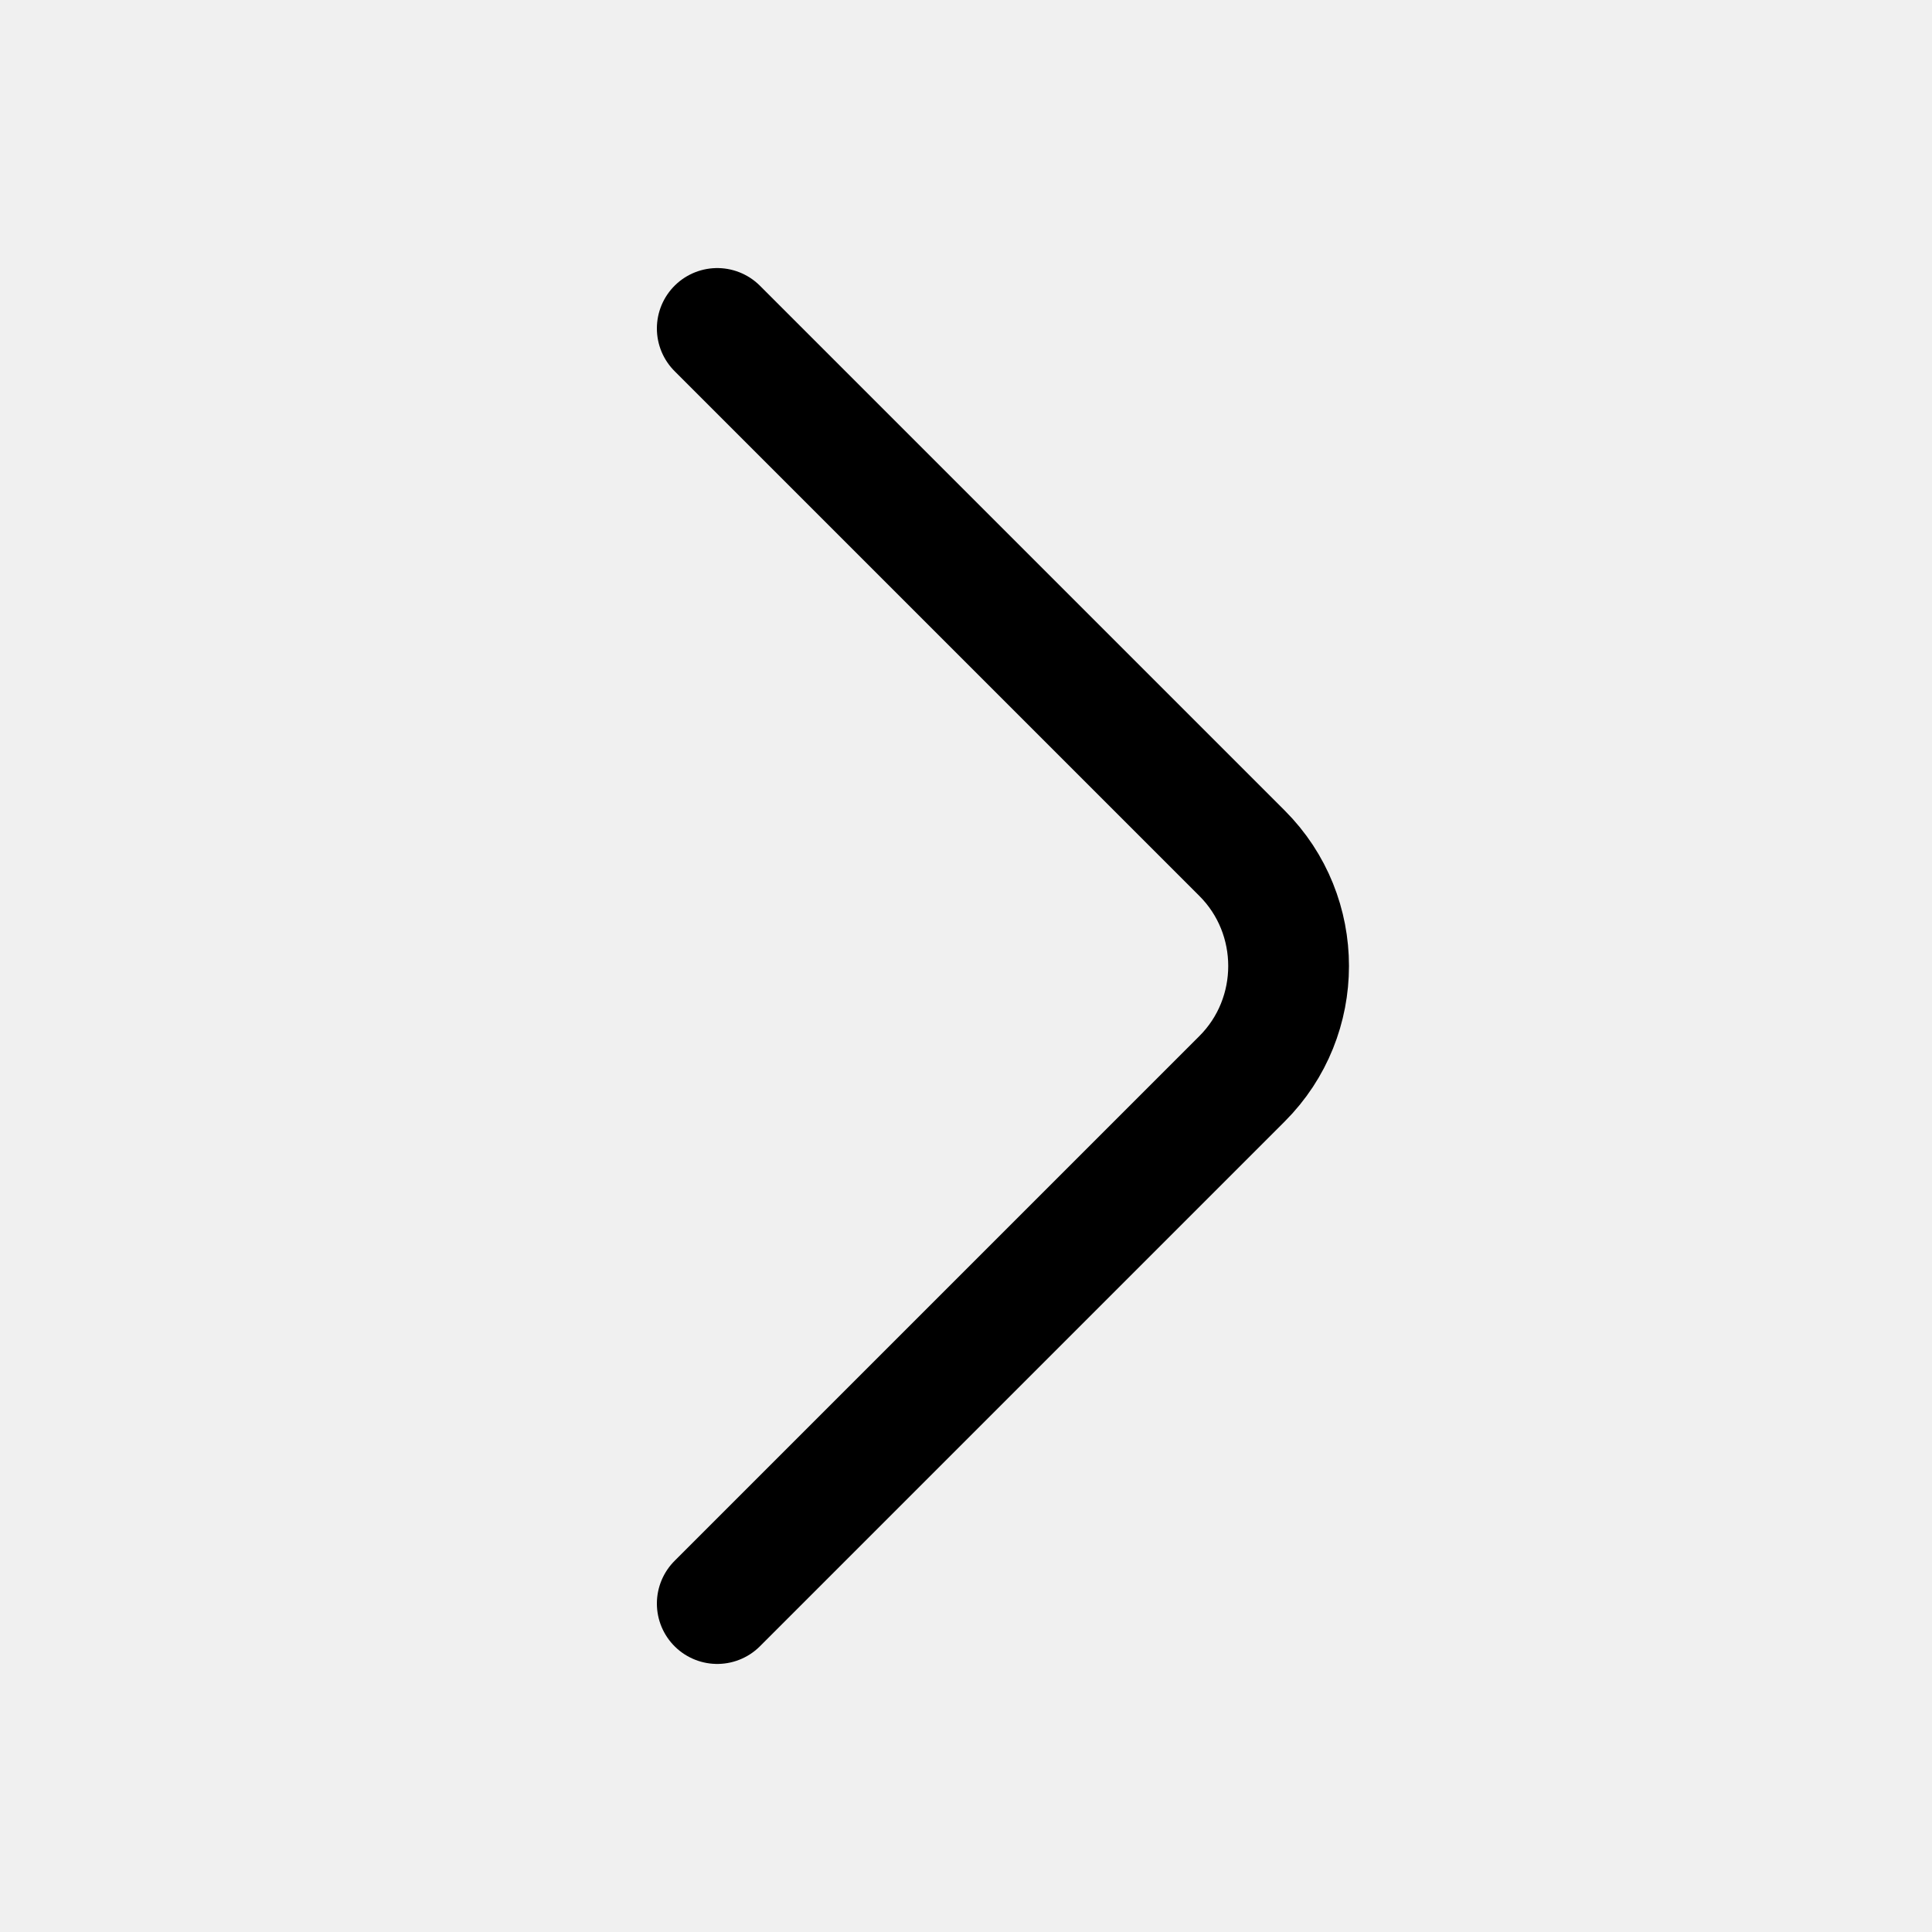
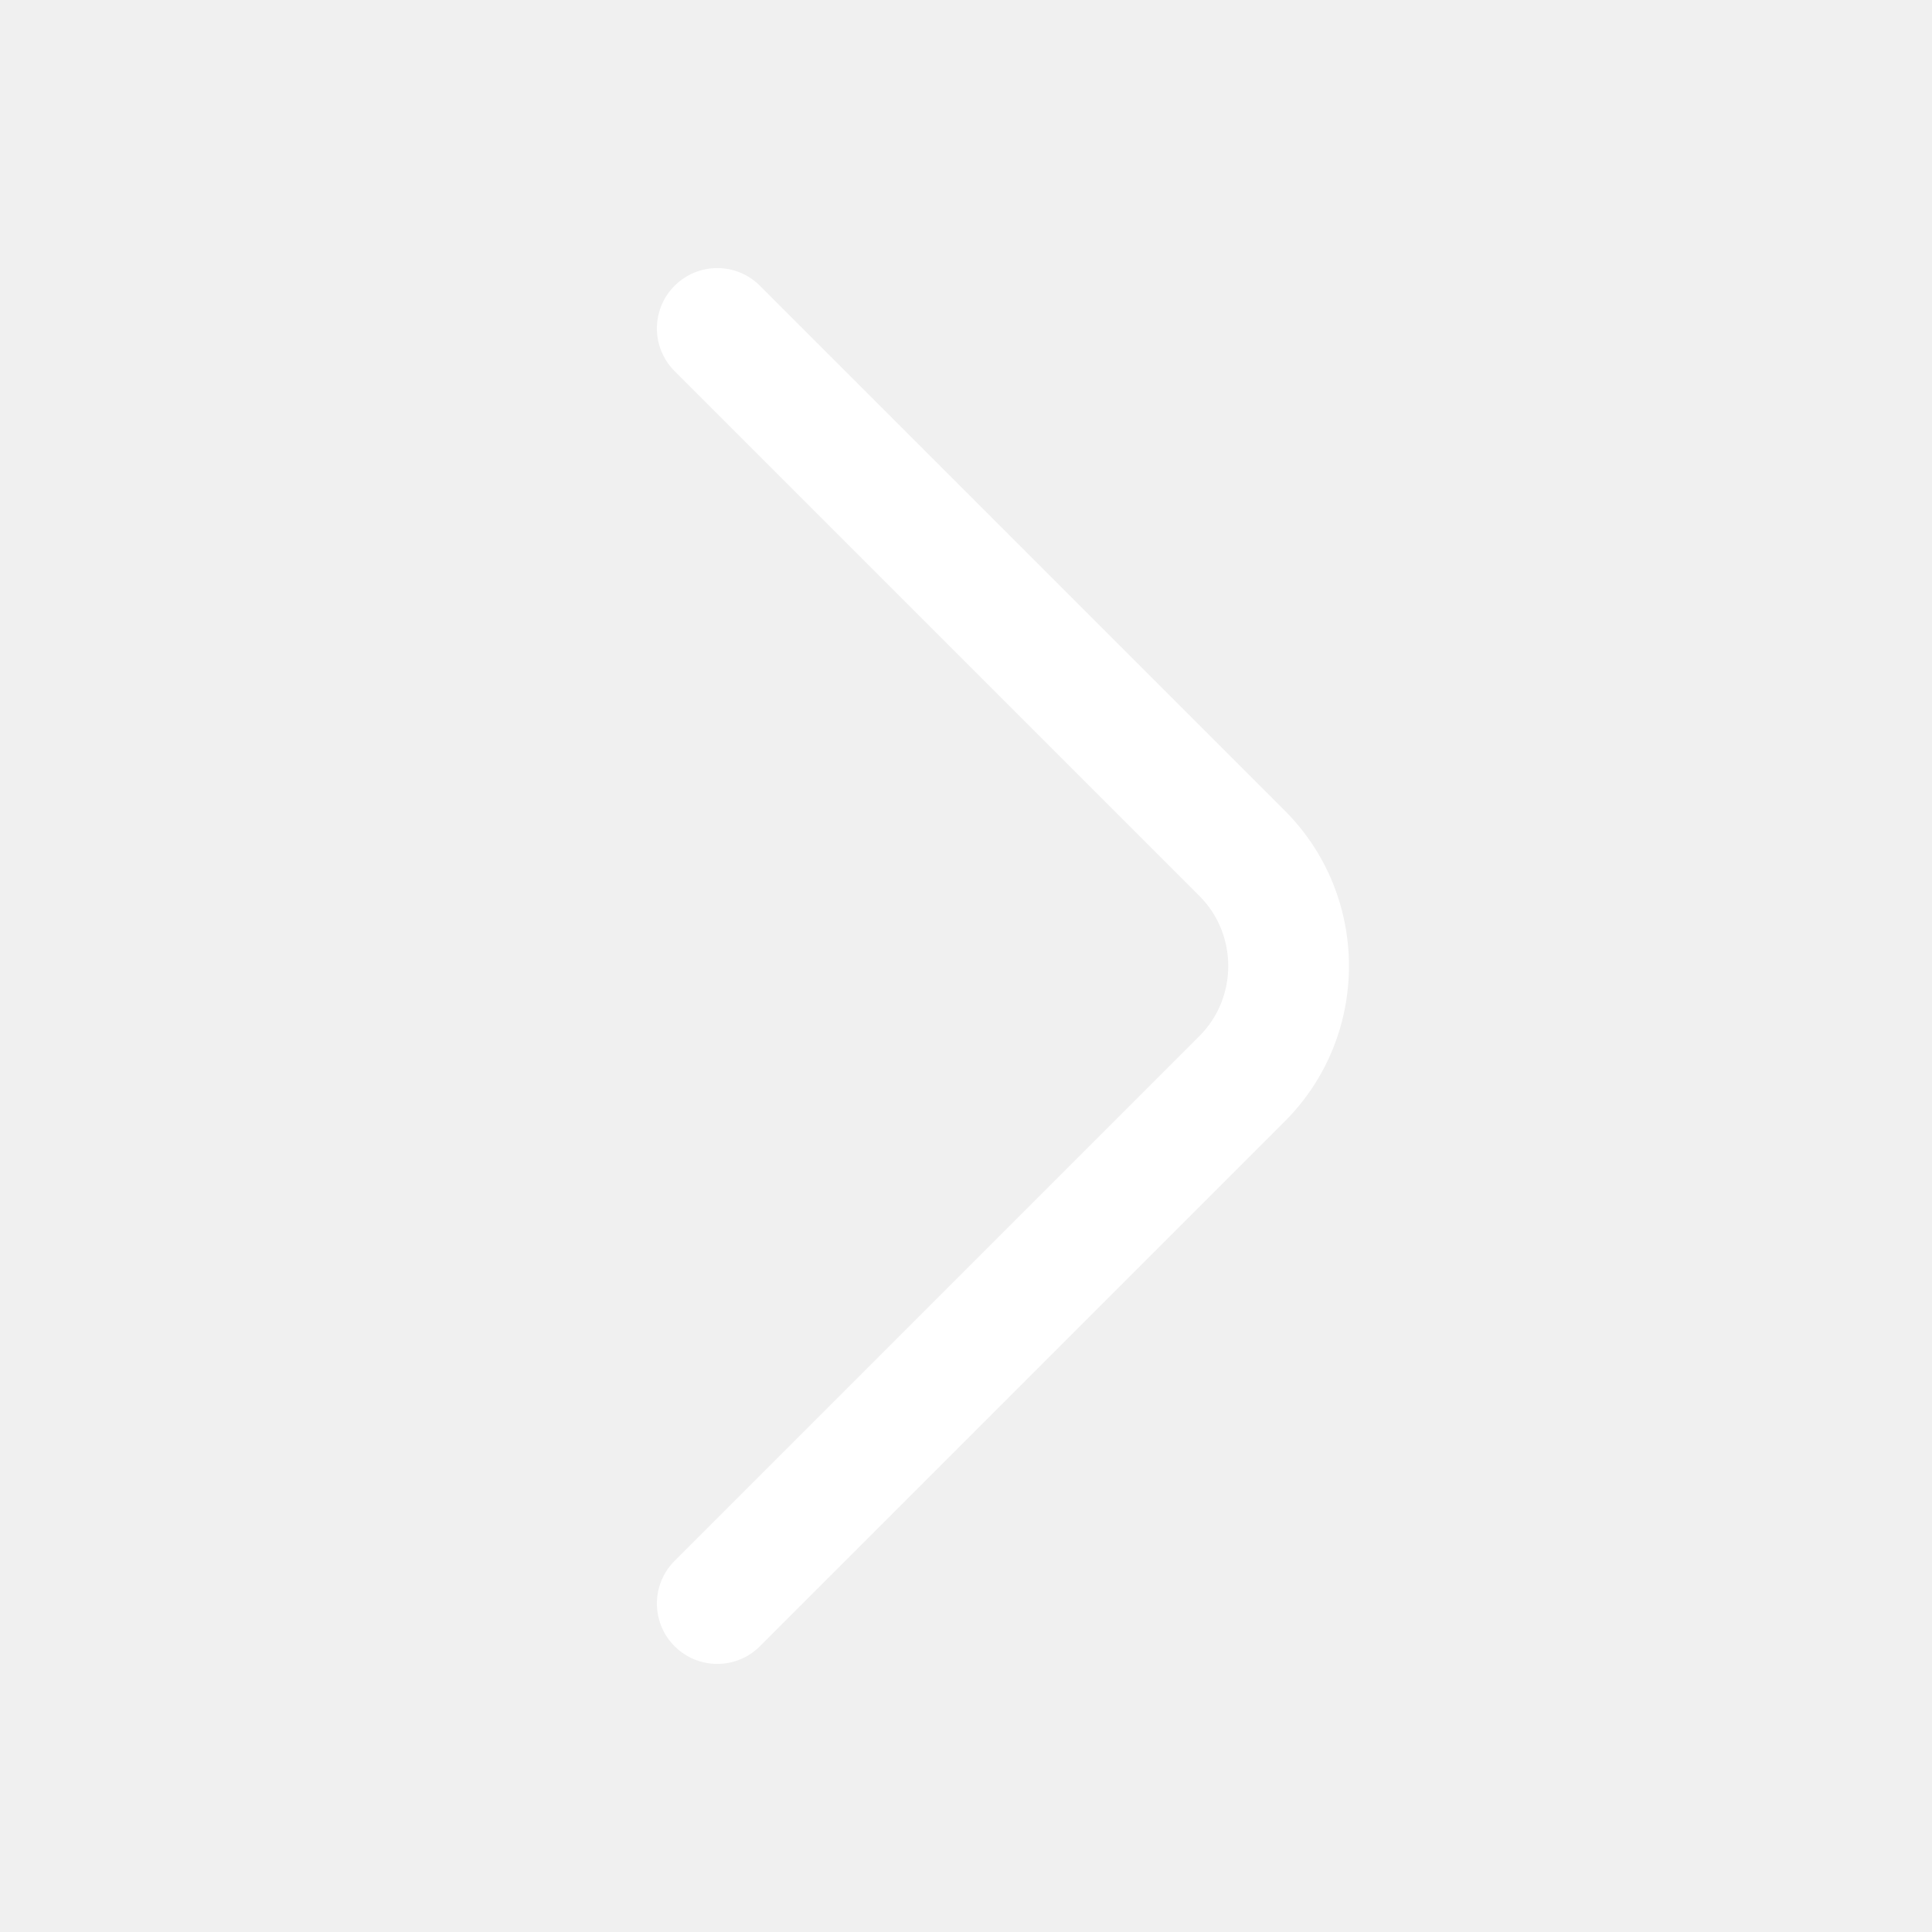
<svg xmlns="http://www.w3.org/2000/svg" id="chevron-right-white" width="24" height="24" viewBox="0 0 24 24" fill="none">
  <g id="vuesax/linear/arrow-right">
-     <g id="vuesax/linear/arrow-right_2">
-       <g id="arrow-right">
-         <path id="Vector" d="M8.91 19.92L15.43 13.4C16.2 12.63 16.2 11.37 15.43 10.6L8.91 4.08" stroke="black" stroke-width="1.5" stroke-miterlimit="10" stroke-linecap="round" stroke-linejoin="round" />
-       </g>
-     </g>
+     <path id="Union" fill-rule="evenodd" clip-rule="evenodd" d="M8.38 3.55C8.673 3.257 9.148 3.257 9.44 3.55L15.96 10.07C17.023 11.133 17.023 12.867 15.96 13.93L9.44 20.45C9.148 20.743 8.673 20.743 8.38 20.45C8.087 20.157 8.087 19.683 8.38 19.39L14.9 12.87C15.377 12.393 15.377 11.607 14.9 11.13L8.38 4.61C8.087 4.317 8.087 3.843 8.38 3.55Z" fill="white" />
  </g>
</svg>
